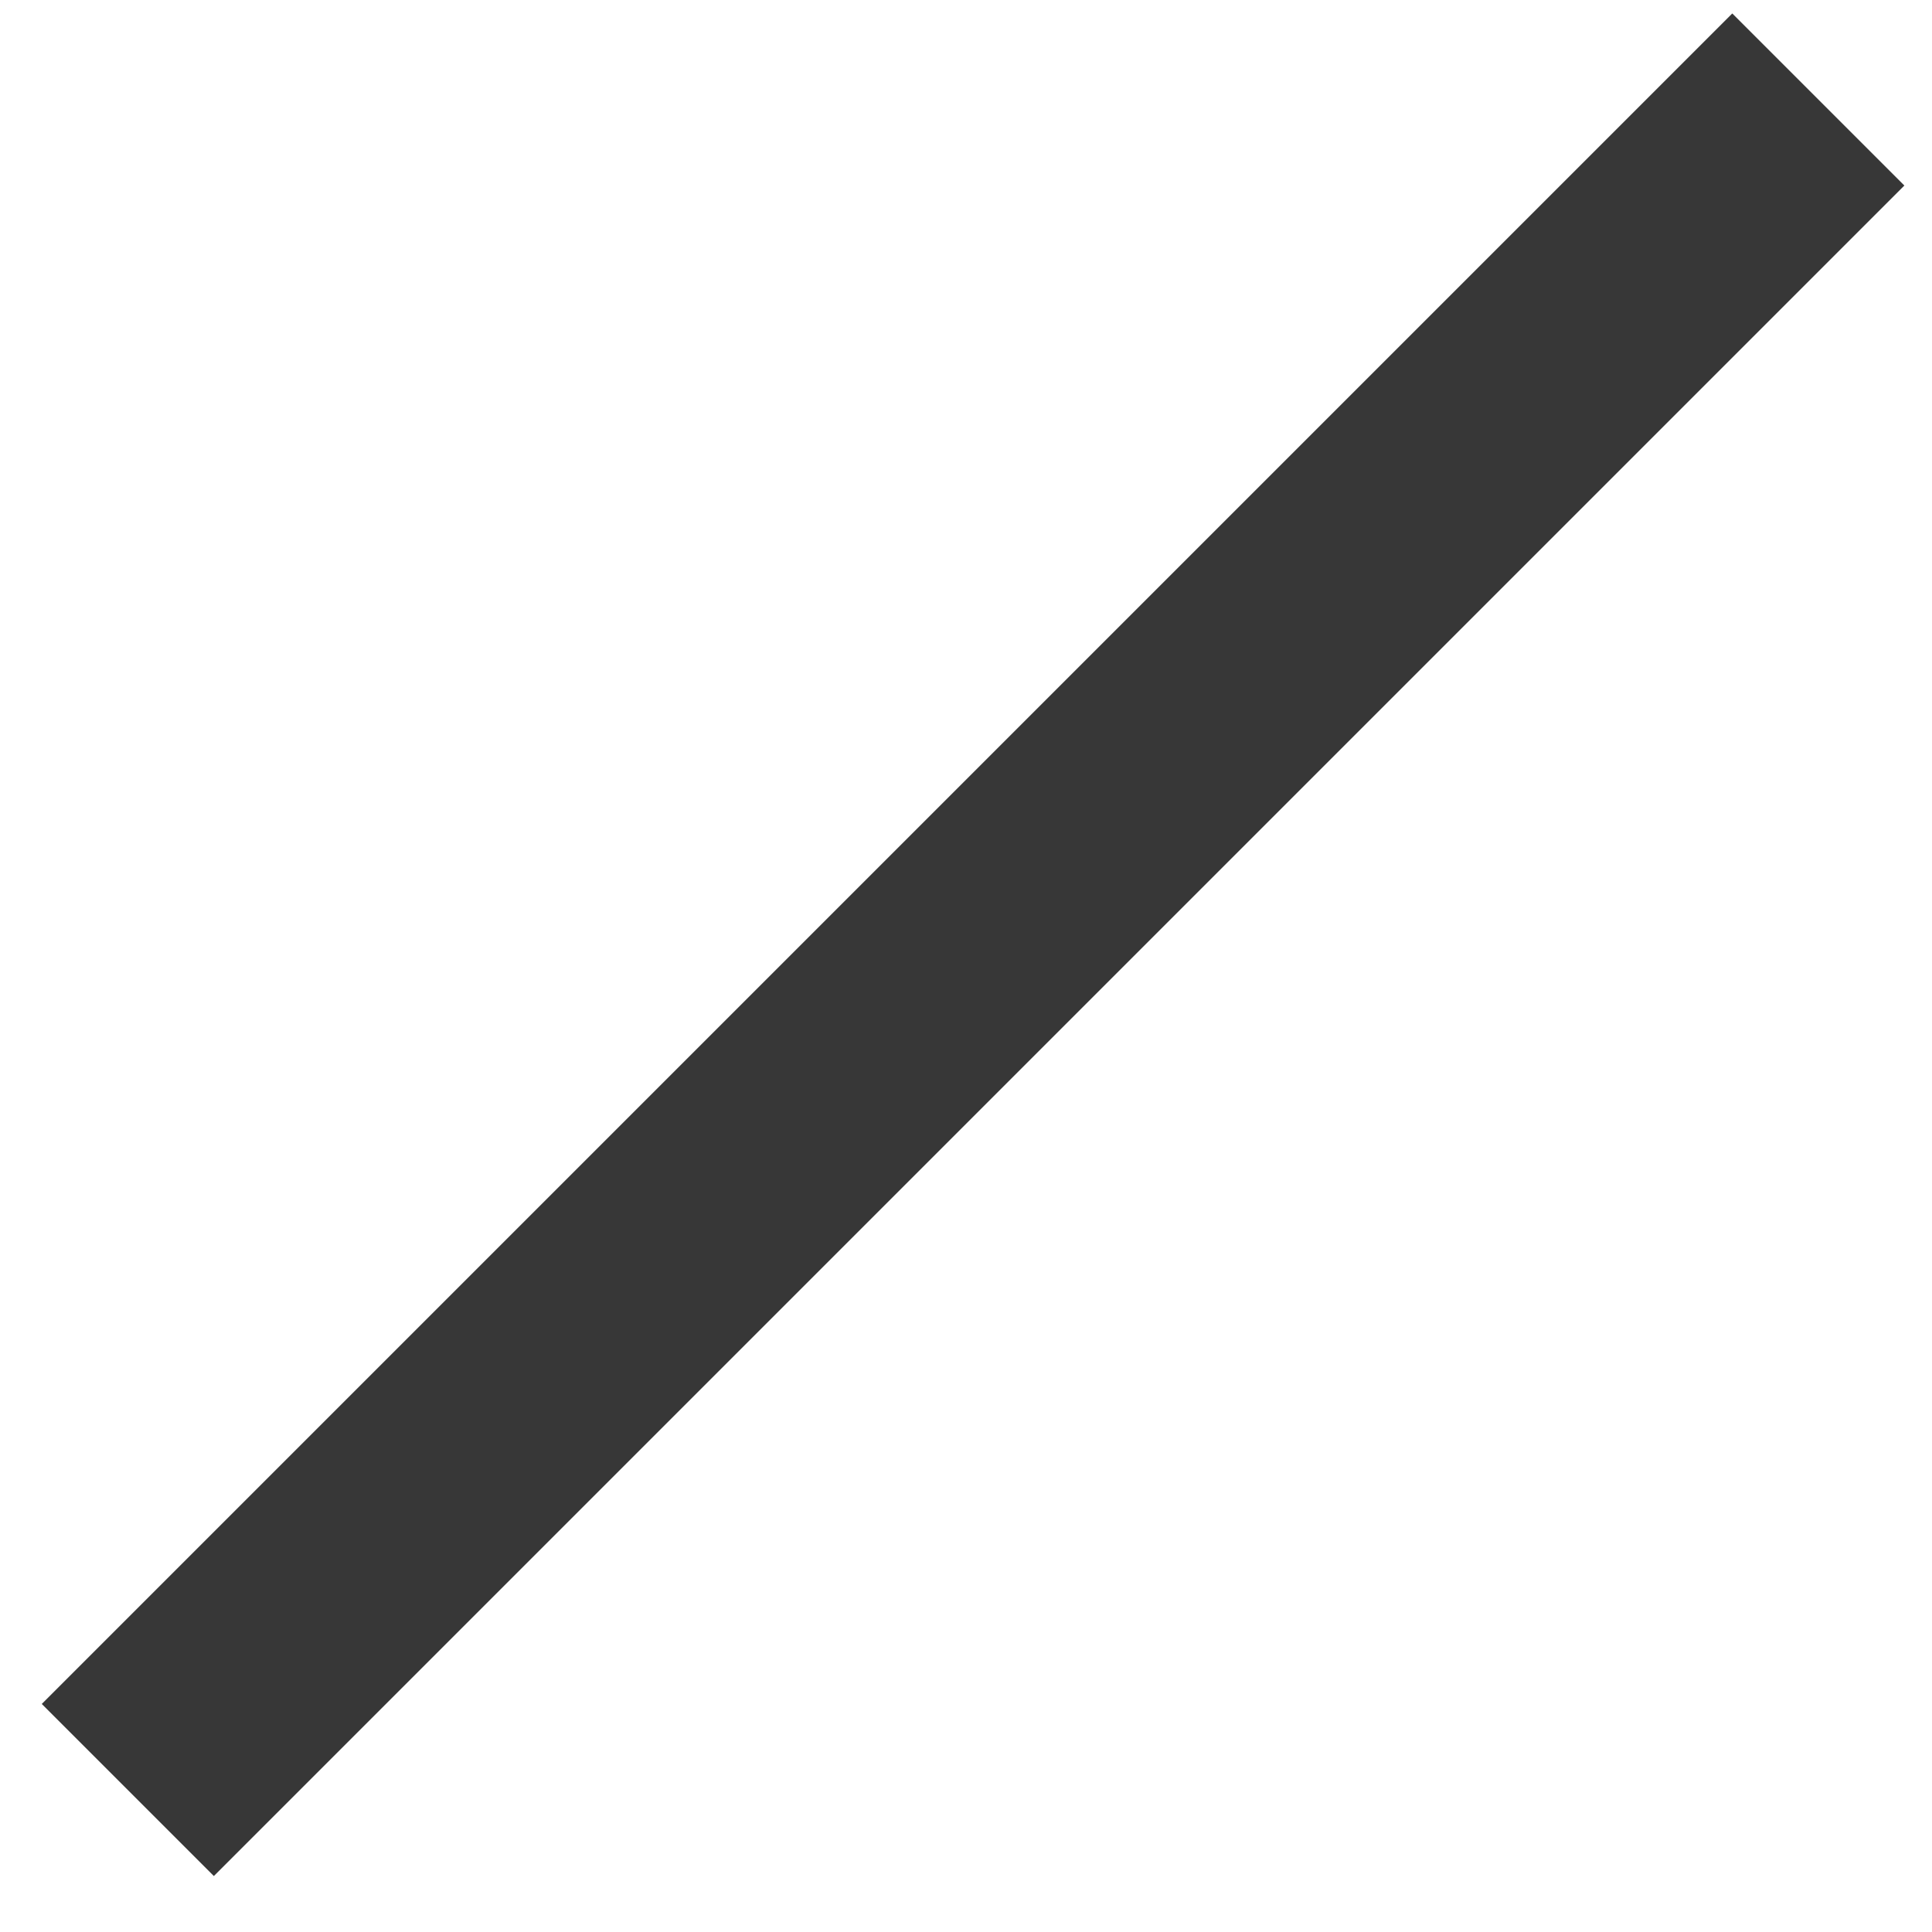
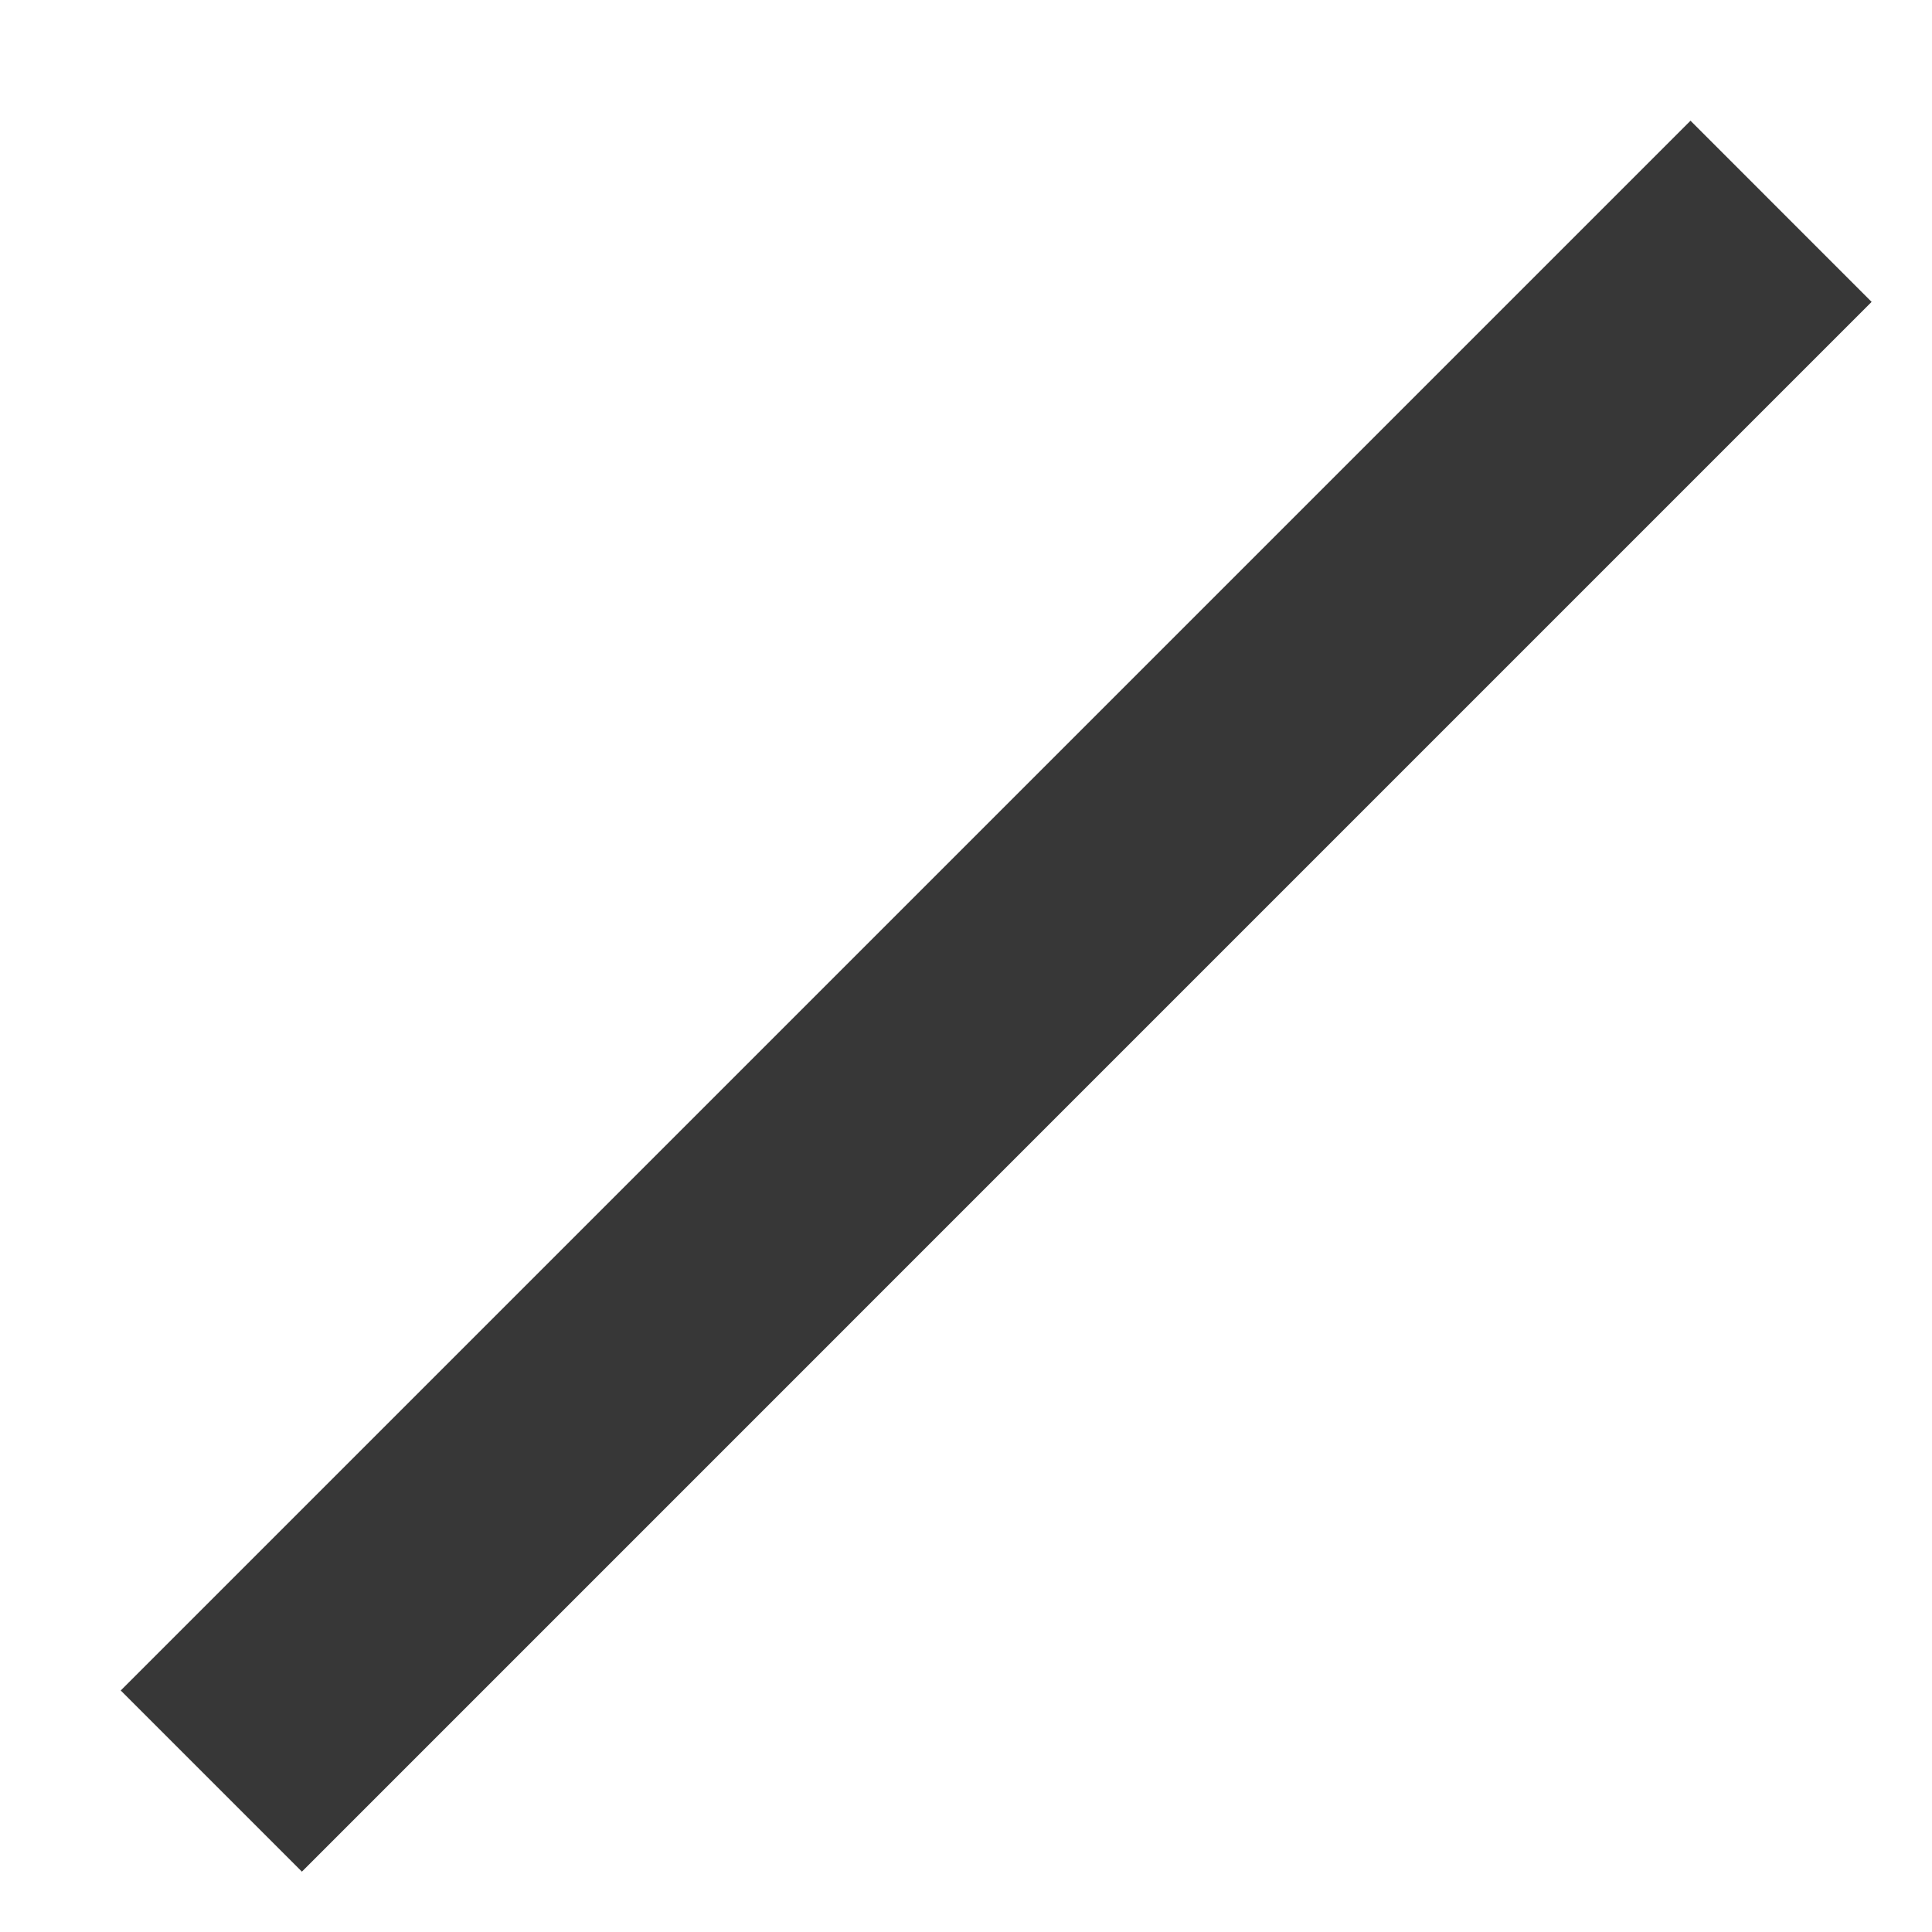
- <svg xmlns="http://www.w3.org/2000/svg" width="34.133" height="34.133" viewBox="0 0 32 32" id="svg2" version="1.1">
+ <svg xmlns="http://www.w3.org/2000/svg" width="32" height="32" viewBox="0 0 30 30" id="svg2" version="1.1">
  <defs id="defs4" />
-   <g id="layer3" style="display:inline">
+   <g id="layer3" style="display:inline" transform="matrix(0.9204798,0,0,0.9204798,0.1683591,0.3576469)">
    <g style="display:inline" id="g4171-7" transform="rotate(-90,15,15)" />
-     <path style="fill:none;stroke:#373737;stroke-width:4.031;stroke-linecap:butt;stroke-linejoin:miter;stroke-miterlimit:4;stroke-dasharray:none;stroke-opacity:1" d="M 2.117,29.648 30.117,1.648" id="path843" />
+     <path style="color:#000000;font-style:normal;font-variant:normal;font-weight:normal;font-stretch:normal;font-size:medium;line-height:normal;font-family:sans-serif;font-variant-ligatures:normal;font-variant-position:normal;font-variant-caps:normal;font-variant-numeric:normal;font-variant-alternates:normal;font-feature-settings:normal;text-indent:0;text-align:start;text-decoration:none;text-decoration-line:none;text-decoration-style:solid;text-decoration-color:#000000;letter-spacing:normal;word-spacing:normal;text-transform:none;writing-mode:lr-tb;direction:ltr;text-orientation:mixed;dominant-baseline:auto;baseline-shift:baseline;text-anchor:start;white-space:normal;shape-padding:0;clip-rule:nonzero;display:inline;overflow:visible;visibility:visible;opacity:1;isolation:auto;mix-blend-mode:normal;color-interpolation:sRGB;color-interpolation-filters:linearRGB;solid-color:#000000;solid-opacity:1;vector-effect:none;fill:#373737;fill-opacity:1;fill-rule:nonzero;stroke:none;stroke-width:4.031;stroke-linecap:butt;stroke-linejoin:miter;stroke-miterlimit:4;stroke-dasharray:none;stroke-dashoffset:0;stroke-opacity:1;color-rendering:auto;image-rendering:auto;shape-rendering:auto;text-rendering:auto;enable-background:accumulate" d="M 28.335,1.648 1.854,28.129 4.91,31.185 31.39,4.704 Z" id="path843" />
  </g>
</svg>
